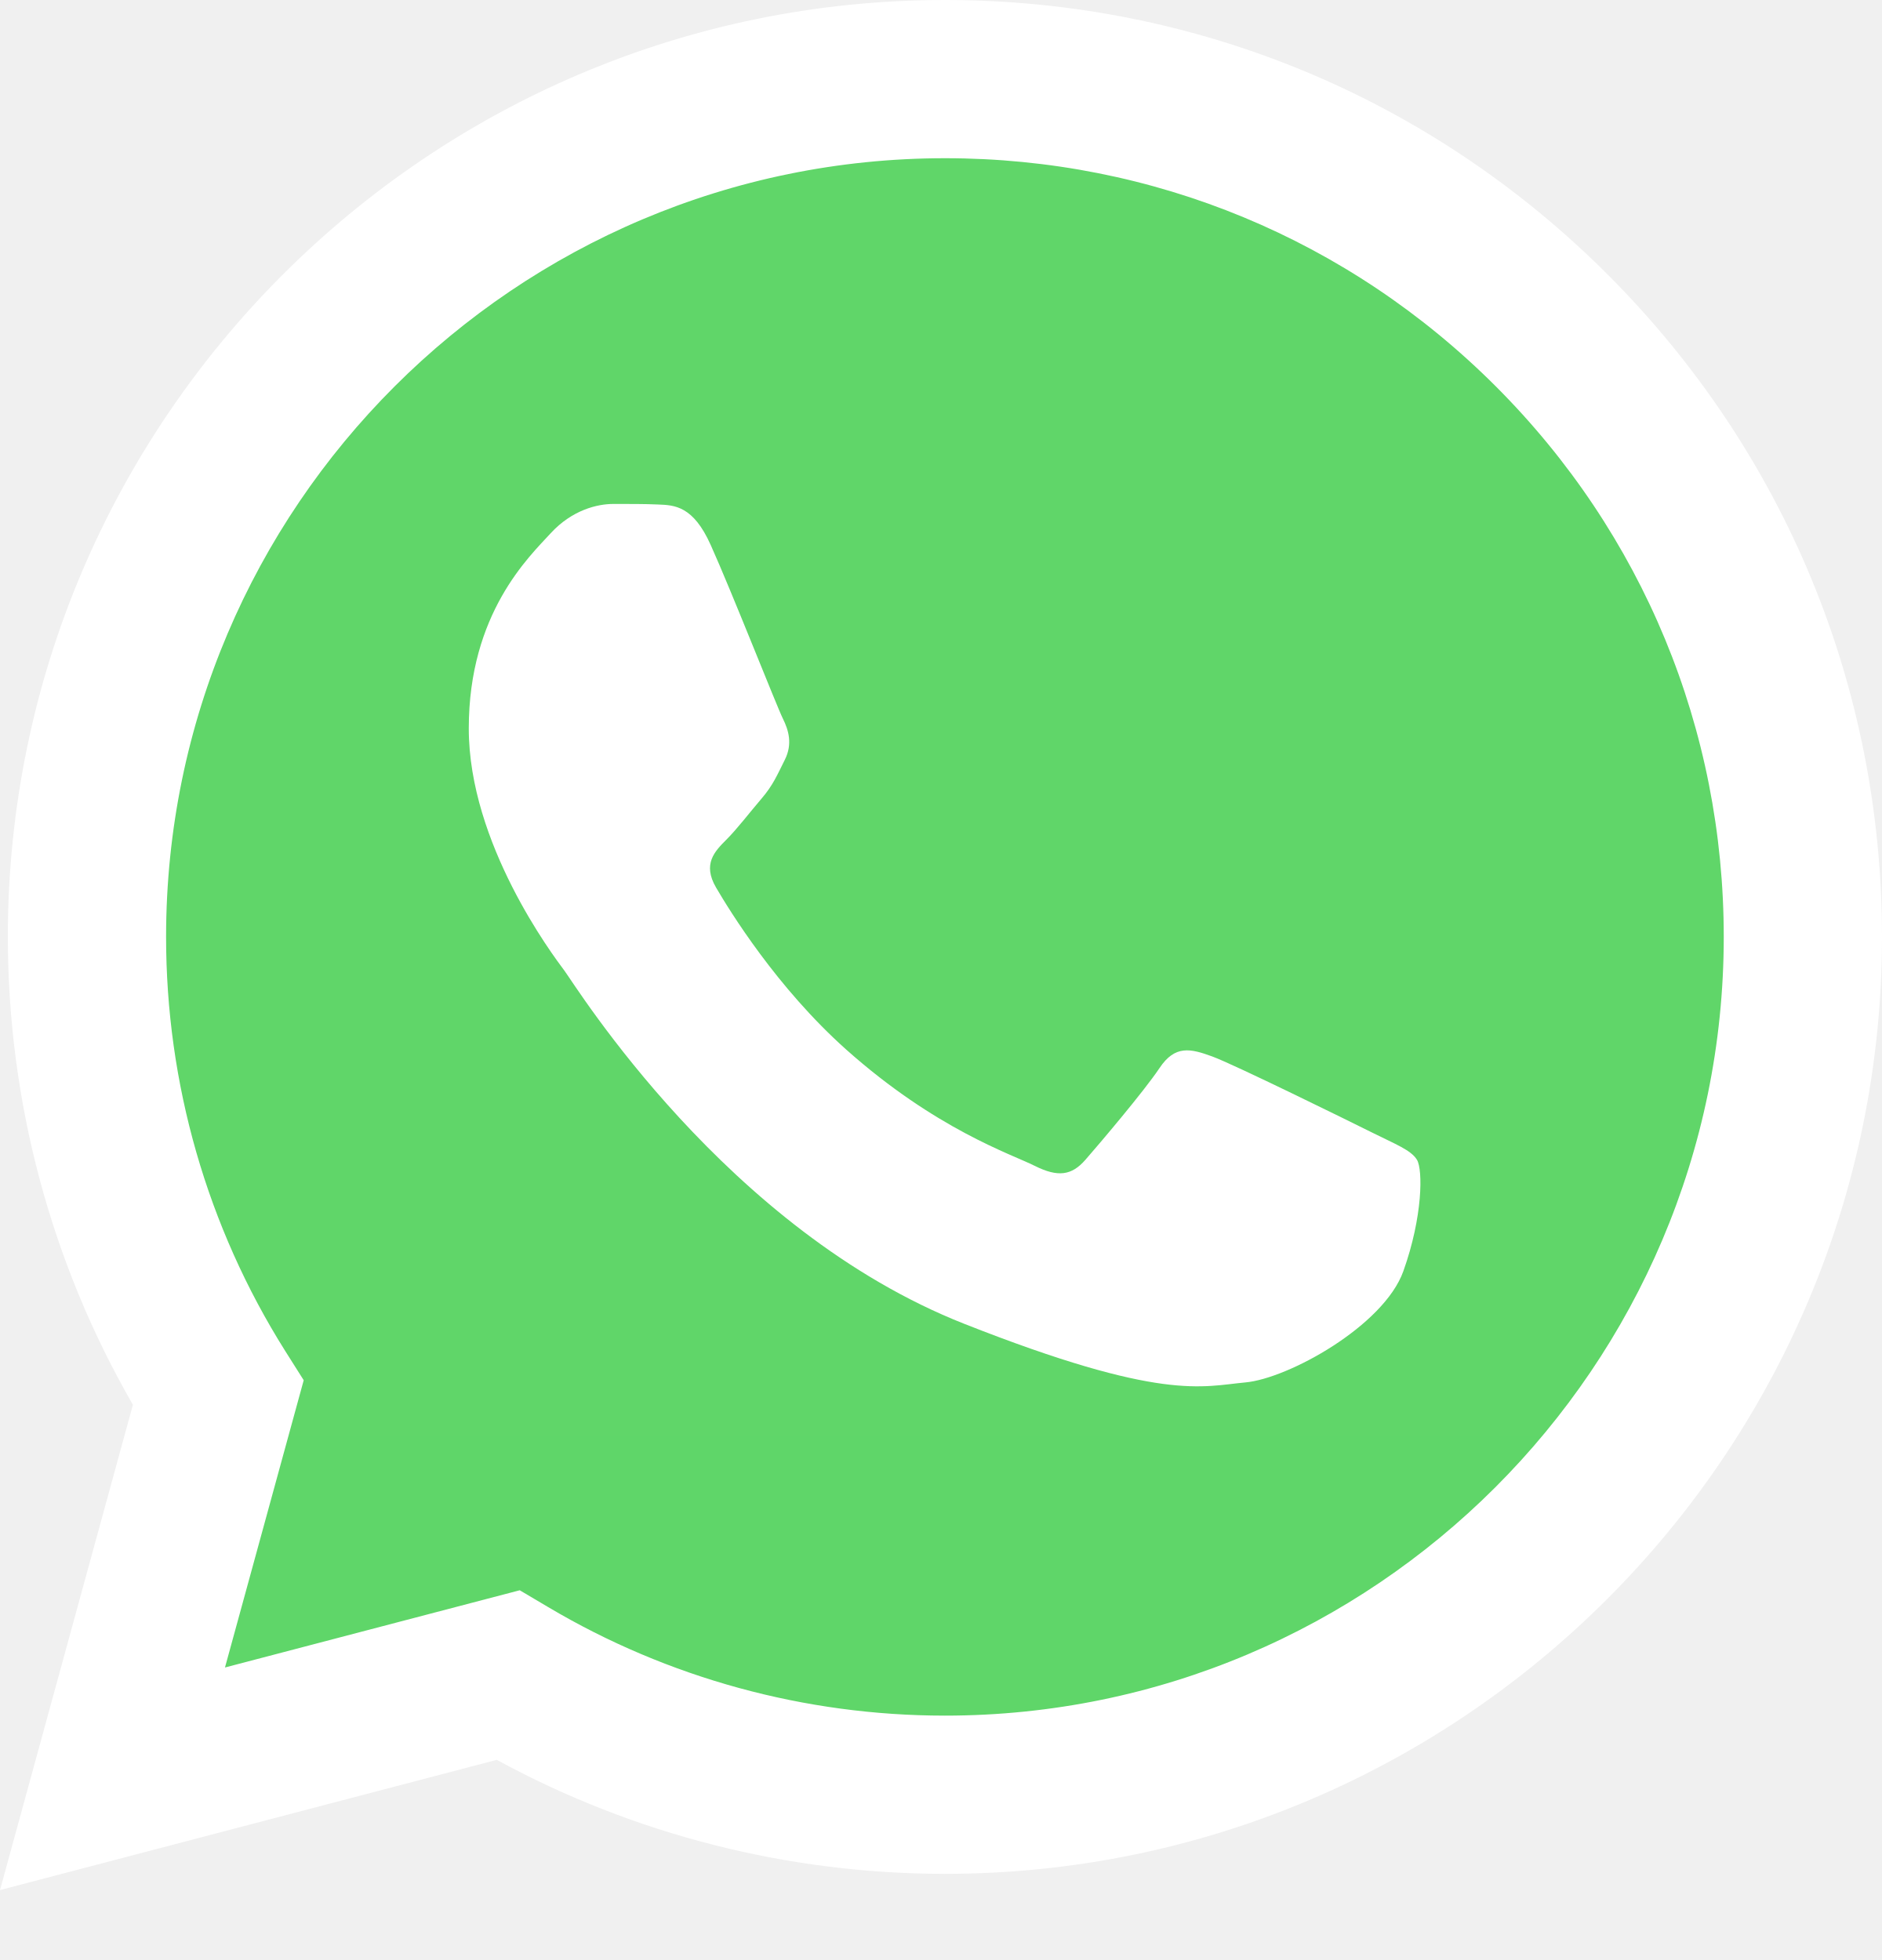
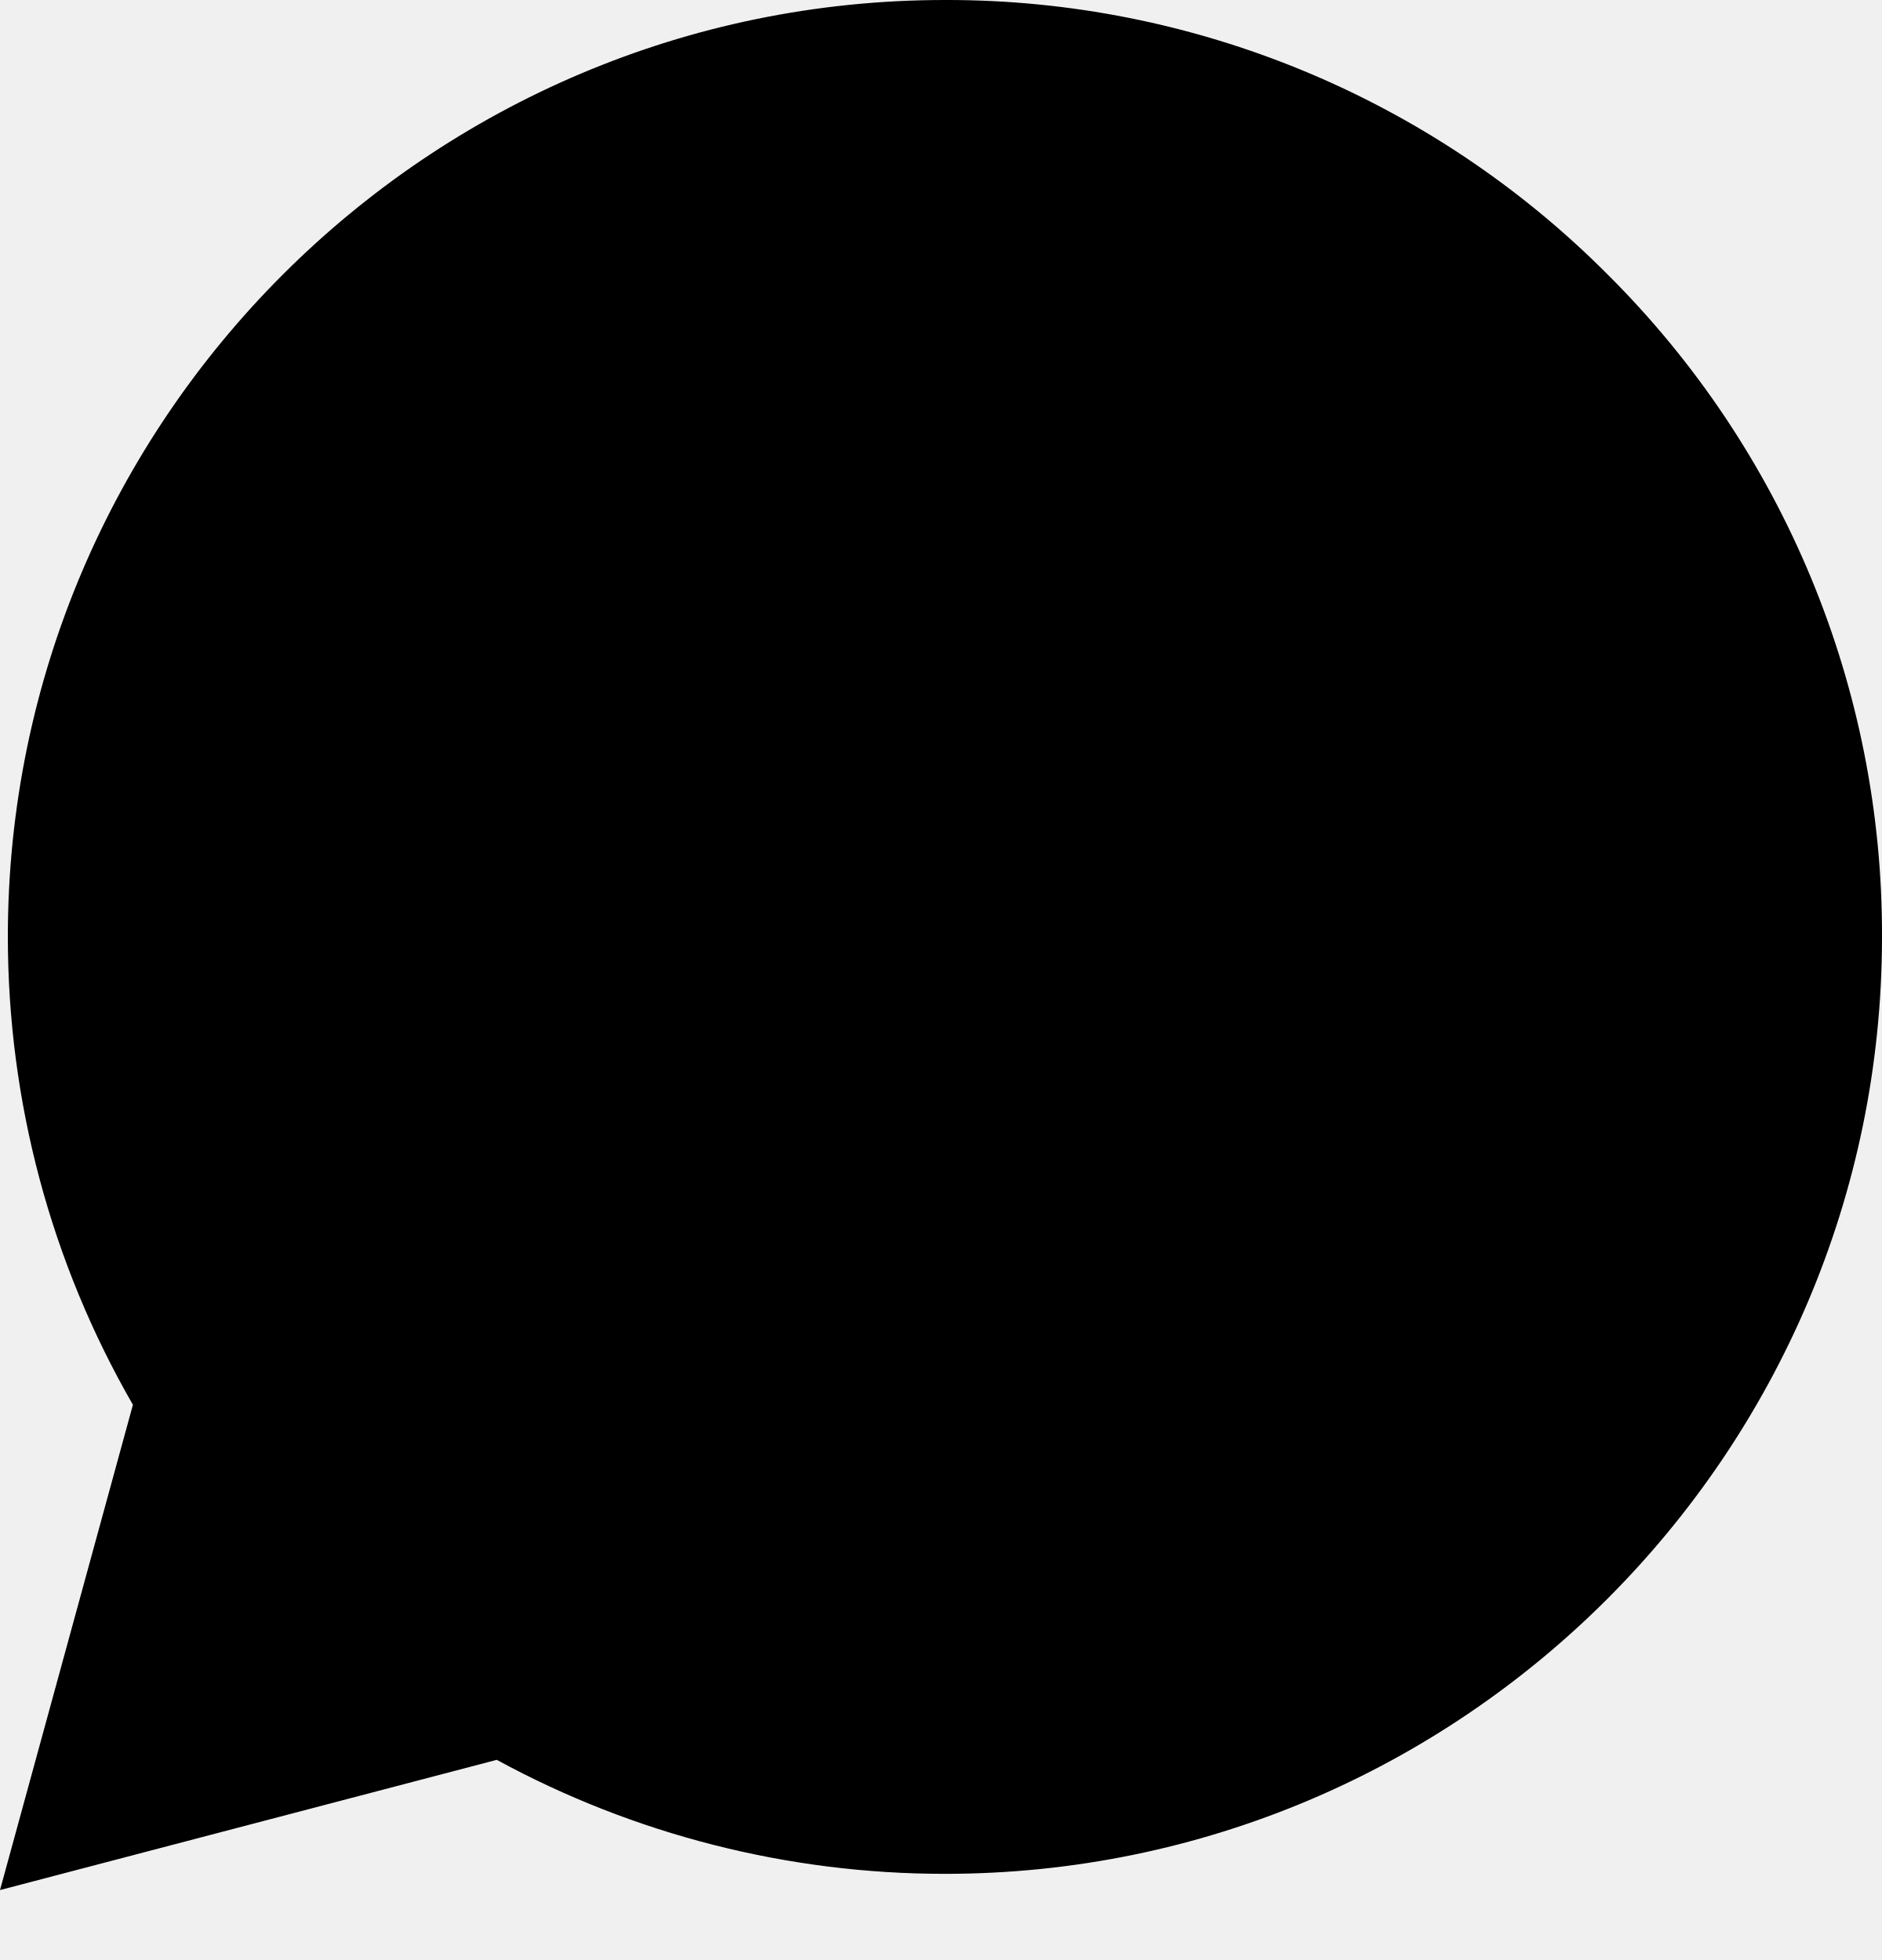
- <svg xmlns="http://www.w3.org/2000/svg" width="24" height="25" viewBox="0 0 24 25" fill="none">
-   <path d="M0.512 11.949C0.512 13.981 1.043 15.965 2.052 17.714L0.416 23.69L6.531 22.087C8.223 23.007 10.118 23.49 12.043 23.49H12.049C18.406 23.49 23.581 18.317 23.584 11.958C23.585 8.876 22.387 5.979 20.208 3.799C18.031 1.619 15.134 0.418 12.048 0.417C5.69 0.417 0.515 5.59 0.512 11.949" fill="url(#paint0_linear_444_864)" />
-   <path d="M0.1 11.945C0.1 14.051 0.65 16.106 1.695 17.918L0 24.108L6.335 22.447C8.08 23.398 10.045 23.9 12.045 23.901H12.05C18.636 23.901 23.997 18.541 24 11.955C24.001 8.763 22.759 5.761 20.503 3.503C18.247 1.246 15.247 0.001 12.05 0C5.463 0 0.103 5.359 0.1 11.945ZM3.873 17.605L3.636 17.23C2.642 15.649 2.117 13.822 2.118 11.946C2.12 6.471 6.575 2.018 12.054 2.018C14.707 2.019 17.201 3.053 19.076 4.929C20.951 6.806 21.983 9.301 21.982 11.954C21.98 17.429 17.524 21.883 12.05 21.883H12.046C10.264 21.882 8.516 21.404 6.991 20.499L6.628 20.284L2.869 21.269L3.873 17.605Z" fill="url(#paint1_linear_444_864)" />
-   <path d="M9.063 6.951C8.84 6.453 8.604 6.443 8.392 6.435C8.217 6.427 8.018 6.428 7.819 6.428C7.62 6.428 7.297 6.503 7.023 6.801C6.749 7.1 5.978 7.822 5.978 9.291C5.978 10.76 7.048 12.18 7.197 12.38C7.346 12.579 9.263 15.69 12.298 16.886C14.82 17.881 15.333 17.683 15.881 17.633C16.428 17.584 17.647 16.911 17.896 16.214C18.145 15.517 18.145 14.919 18.07 14.794C17.996 14.67 17.796 14.595 17.498 14.446C17.199 14.297 15.731 13.574 15.458 13.475C15.184 13.375 14.985 13.325 14.786 13.624C14.586 13.923 14.015 14.595 13.841 14.794C13.666 14.994 13.492 15.019 13.194 14.87C12.895 14.72 11.933 14.405 10.792 13.388C9.905 12.596 9.306 11.619 9.131 11.32C8.957 11.021 9.113 10.86 9.262 10.711C9.397 10.577 9.561 10.362 9.71 10.188C9.859 10.014 9.909 9.889 10.009 9.69C10.108 9.491 10.058 9.316 9.984 9.167C9.909 9.018 9.329 7.541 9.063 6.951Z" fill="white" />
-   <defs>
-     <linearGradient id="paint0_linear_444_864" x1="1158.85" y1="2327.71" x2="1158.85" y2="0.417" gradientUnits="userSpaceOnUse">
-       <stop stop-color="#1FAF38" />
-       <stop offset="1" stop-color="#60D669" />
-     </linearGradient>
-     <linearGradient id="paint1_linear_444_864" x1="1200" y1="2410.75" x2="1200" y2="0" gradientUnits="userSpaceOnUse">
-       <stop stop-color="#F9F9F9" />
-       <stop offset="1" stop-color="white" />
-     </linearGradient>
-   </defs>
+ <svg xmlns="http://www.w3.org/2000/svg" width="24" height="25">
+   <path d="M.512 11.949c0 2.032.53 4.016 1.54 5.765L.416 23.69l6.115-1.604a11.5 11.5 0 0 0 5.513 1.404h.005c6.357 0 11.532-5.173 11.535-11.532a11.46 11.46 0 0 0-3.376-8.159 11.46 11.46 0 0 0-8.16-3.382C5.69.417.515 5.59.512 11.949" />
+   <path d="M.1 11.945c0 2.106.55 4.16 1.595 5.973L0 24.108l6.335-1.661a11.94 11.94 0 0 0 5.71 1.454h.005c6.586 0 11.947-5.36 11.95-11.946a11.87 11.87 0 0 0-3.497-8.452A11.88 11.88 0 0 0 12.05 0C5.463 0 .103 5.359.1 11.945m3.773 5.66-.237-.375a9.9 9.9 0 0 1-1.518-5.284c.002-5.475 4.457-9.928 9.936-9.928a9.87 9.87 0 0 1 7.022 2.911 9.87 9.87 0 0 1 2.906 7.025c-.002 5.475-4.457 9.93-9.932 9.93h-.004a9.9 9.9 0 0 1-5.055-1.385l-.363-.215-3.759.985z" />
+   <path d="M9.063 6.95c-.223-.497-.459-.507-.671-.515-.175-.008-.374-.007-.573-.007s-.522.075-.796.373c-.274.3-1.045 1.021-1.045 2.49s1.07 2.89 1.22 3.089c.148.198 2.065 3.31 5.1 4.506 2.522.995 3.035.797 3.583.747.547-.05 1.766-.722 2.015-1.42.249-.696.249-1.294.174-1.419-.074-.124-.274-.199-.572-.348-.299-.15-1.767-.872-2.04-.971-.274-.1-.473-.15-.672.15-.2.298-.771.97-.945 1.17-.175.199-.349.224-.647.075-.3-.15-1.26-.465-2.402-1.482-.887-.792-1.486-1.77-1.66-2.068-.175-.299-.02-.46.13-.61.135-.133.3-.348.448-.522.15-.175.2-.299.299-.498.1-.2.05-.374-.025-.523s-.655-1.626-.92-2.216" />
</svg>
